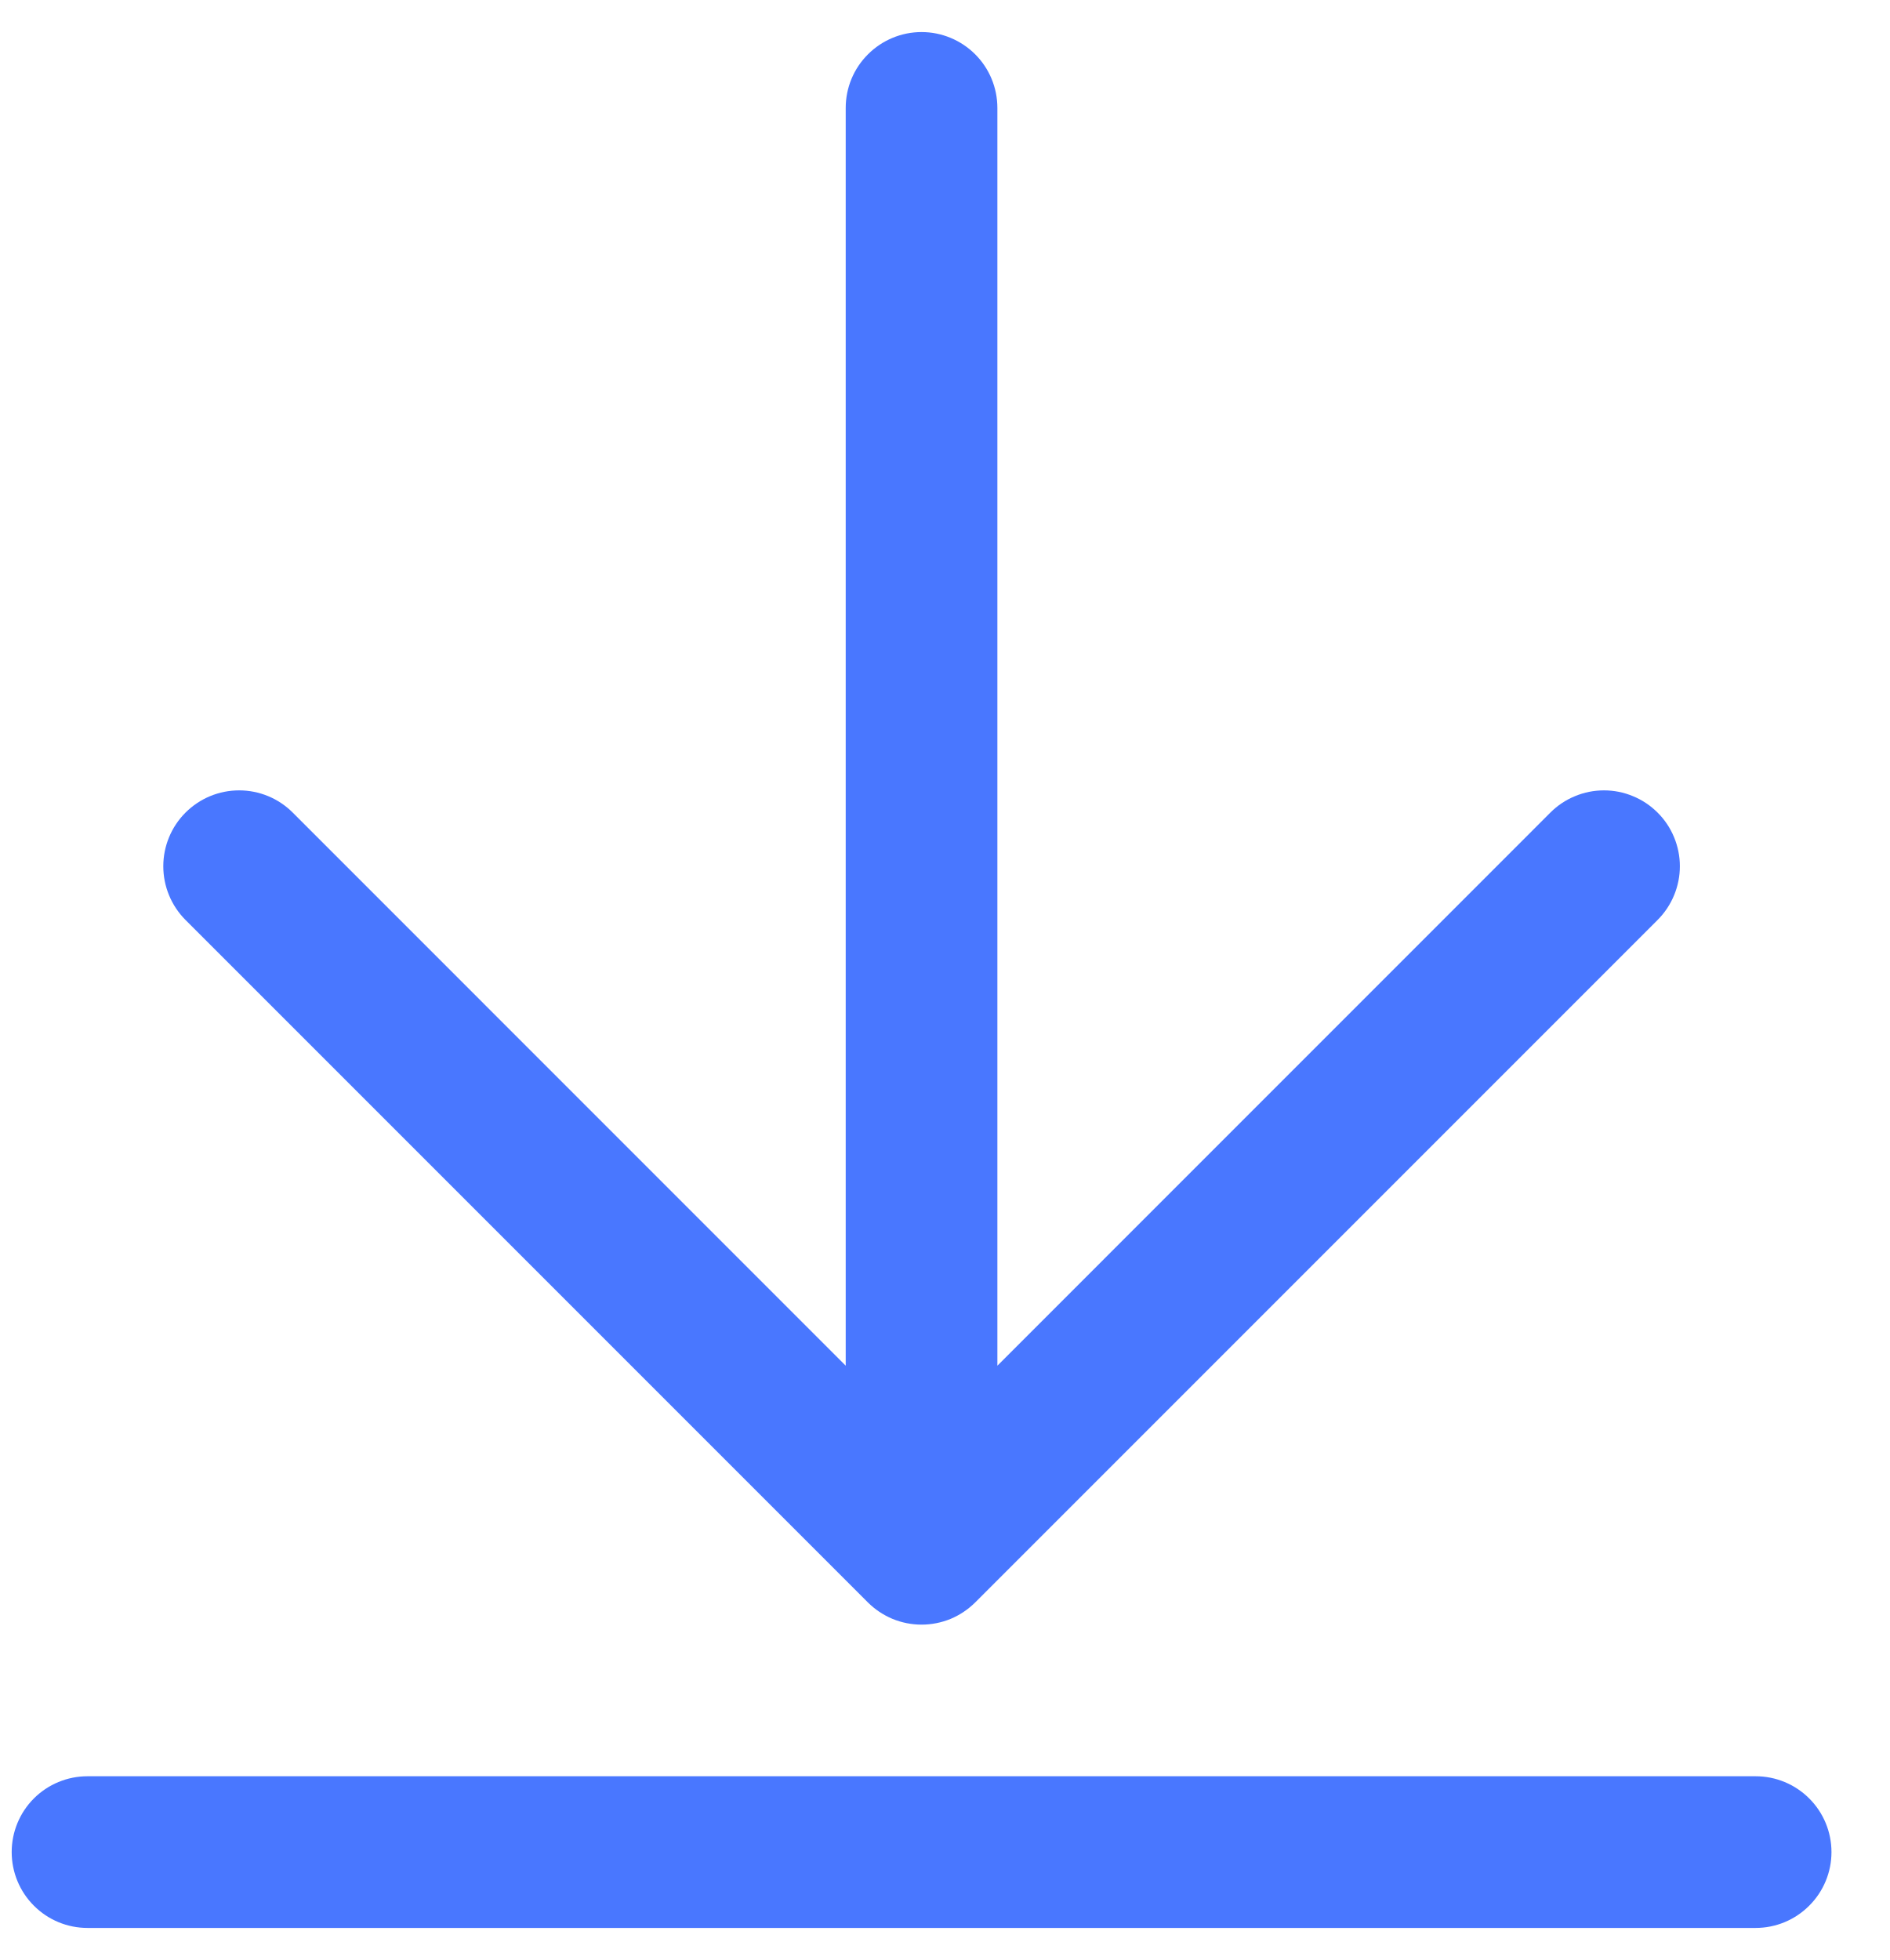
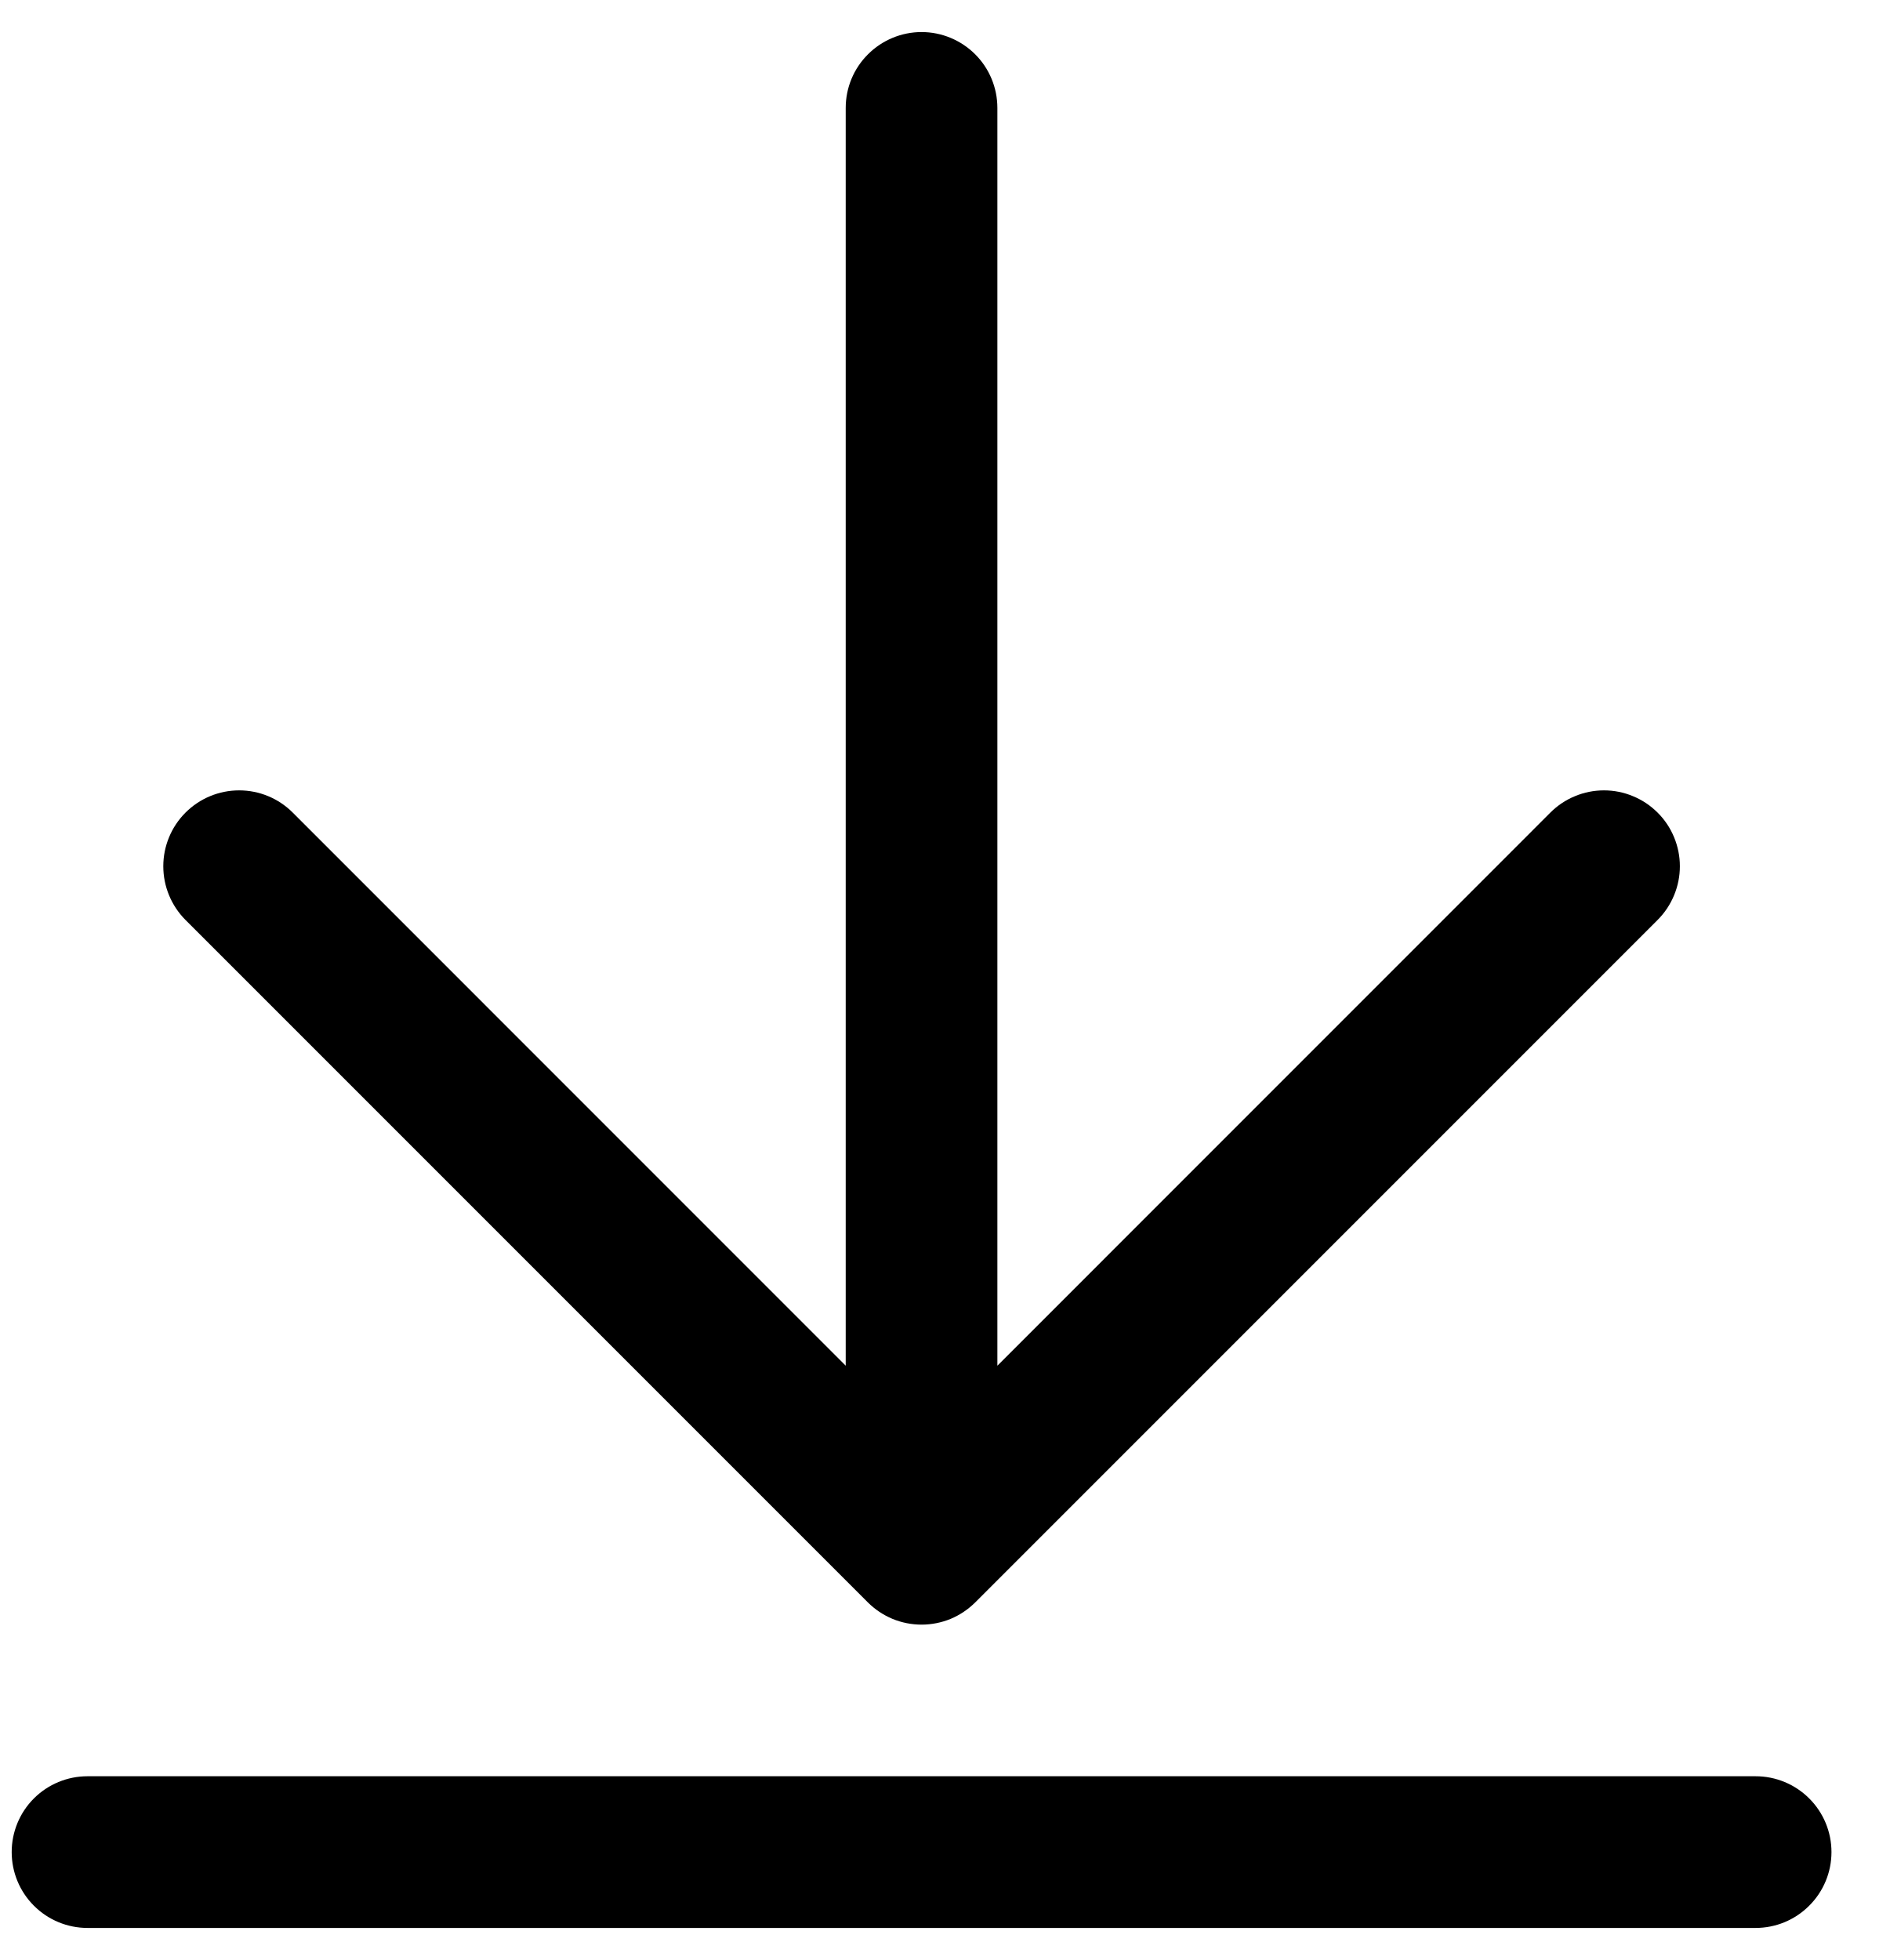
<svg xmlns="http://www.w3.org/2000/svg" width="27" height="28" viewBox="0 0 27 28" fill="none">
-   <path d="M2.65 13.142C2.447 12.938 2.333 12.662 2.333 12.375C2.333 12.088 2.447 11.812 2.65 11.609C2.854 11.405 3.129 11.291 3.417 11.291C3.704 11.291 3.98 11.405 4.183 11.609L12.083 19.51V1.542C12.083 1.254 12.197 0.979 12.401 0.776C12.604 0.573 12.879 0.458 13.167 0.458C13.454 0.458 13.73 0.573 13.933 0.776C14.136 0.979 14.25 1.254 14.25 1.542V19.51L22.15 11.609C22.251 11.508 22.37 11.428 22.502 11.374C22.633 11.319 22.774 11.291 22.917 11.291C23.059 11.291 23.2 11.319 23.331 11.374C23.463 11.428 23.582 11.508 23.683 11.609C23.784 11.709 23.864 11.829 23.918 11.96C23.973 12.092 24.001 12.233 24.001 12.375C24.001 12.517 23.973 12.658 23.918 12.79C23.864 12.921 23.784 13.041 23.683 13.142L13.933 22.892C13.832 22.992 13.713 23.072 13.582 23.127C13.45 23.181 13.309 23.209 13.167 23.209C13.024 23.209 12.883 23.181 12.752 23.127C12.62 23.072 12.501 22.992 12.4 22.892L2.65 13.142ZM25.083 25.375H1.25C0.963 25.375 0.687 25.489 0.484 25.692C0.281 25.895 0.167 26.171 0.167 26.458C0.167 26.746 0.281 27.021 0.484 27.224C0.687 27.428 0.963 27.542 1.25 27.542H25.083C25.371 27.542 25.646 27.428 25.849 27.224C26.053 27.021 26.167 26.746 26.167 26.458C26.167 26.171 26.053 25.895 25.849 25.692C25.646 25.489 25.371 25.375 25.083 25.375Z" fill="#4977FF" />
+   <path d="M2.65 13.142C2.447 12.938 2.333 12.662 2.333 12.375C2.333 12.088 2.447 11.812 2.65 11.609C2.854 11.405 3.129 11.291 3.417 11.291C3.704 11.291 3.98 11.405 4.183 11.609L12.083 19.51V1.542C12.083 1.254 12.197 0.979 12.401 0.776C12.604 0.573 12.879 0.458 13.167 0.458C13.454 0.458 13.73 0.573 13.933 0.776C14.136 0.979 14.25 1.254 14.25 1.542V19.51L22.15 11.609C22.251 11.508 22.37 11.428 22.502 11.374C22.633 11.319 22.774 11.291 22.917 11.291C23.059 11.291 23.2 11.319 23.331 11.374C23.463 11.428 23.582 11.508 23.683 11.609C23.784 11.709 23.864 11.829 23.918 11.96C23.973 12.092 24.001 12.233 24.001 12.375C24.001 12.517 23.973 12.658 23.918 12.79C23.864 12.921 23.784 13.041 23.683 13.142L13.933 22.892C13.832 22.992 13.713 23.072 13.582 23.127C13.45 23.181 13.309 23.209 13.167 23.209C13.024 23.209 12.883 23.181 12.752 23.127C12.62 23.072 12.501 22.992 12.4 22.892L2.65 13.142ZM25.083 25.375H1.25C0.963 25.375 0.687 25.489 0.484 25.692C0.281 25.895 0.167 26.171 0.167 26.458C0.167 26.746 0.281 27.021 0.484 27.224C0.687 27.428 0.963 27.542 1.25 27.542H25.083C25.371 27.542 25.646 27.428 25.849 27.224C26.053 27.021 26.167 26.746 26.167 26.458C26.167 26.171 26.053 25.895 25.849 25.692C25.646 25.489 25.371 25.375 25.083 25.375Z" fill="currentColor" />
</svg>
